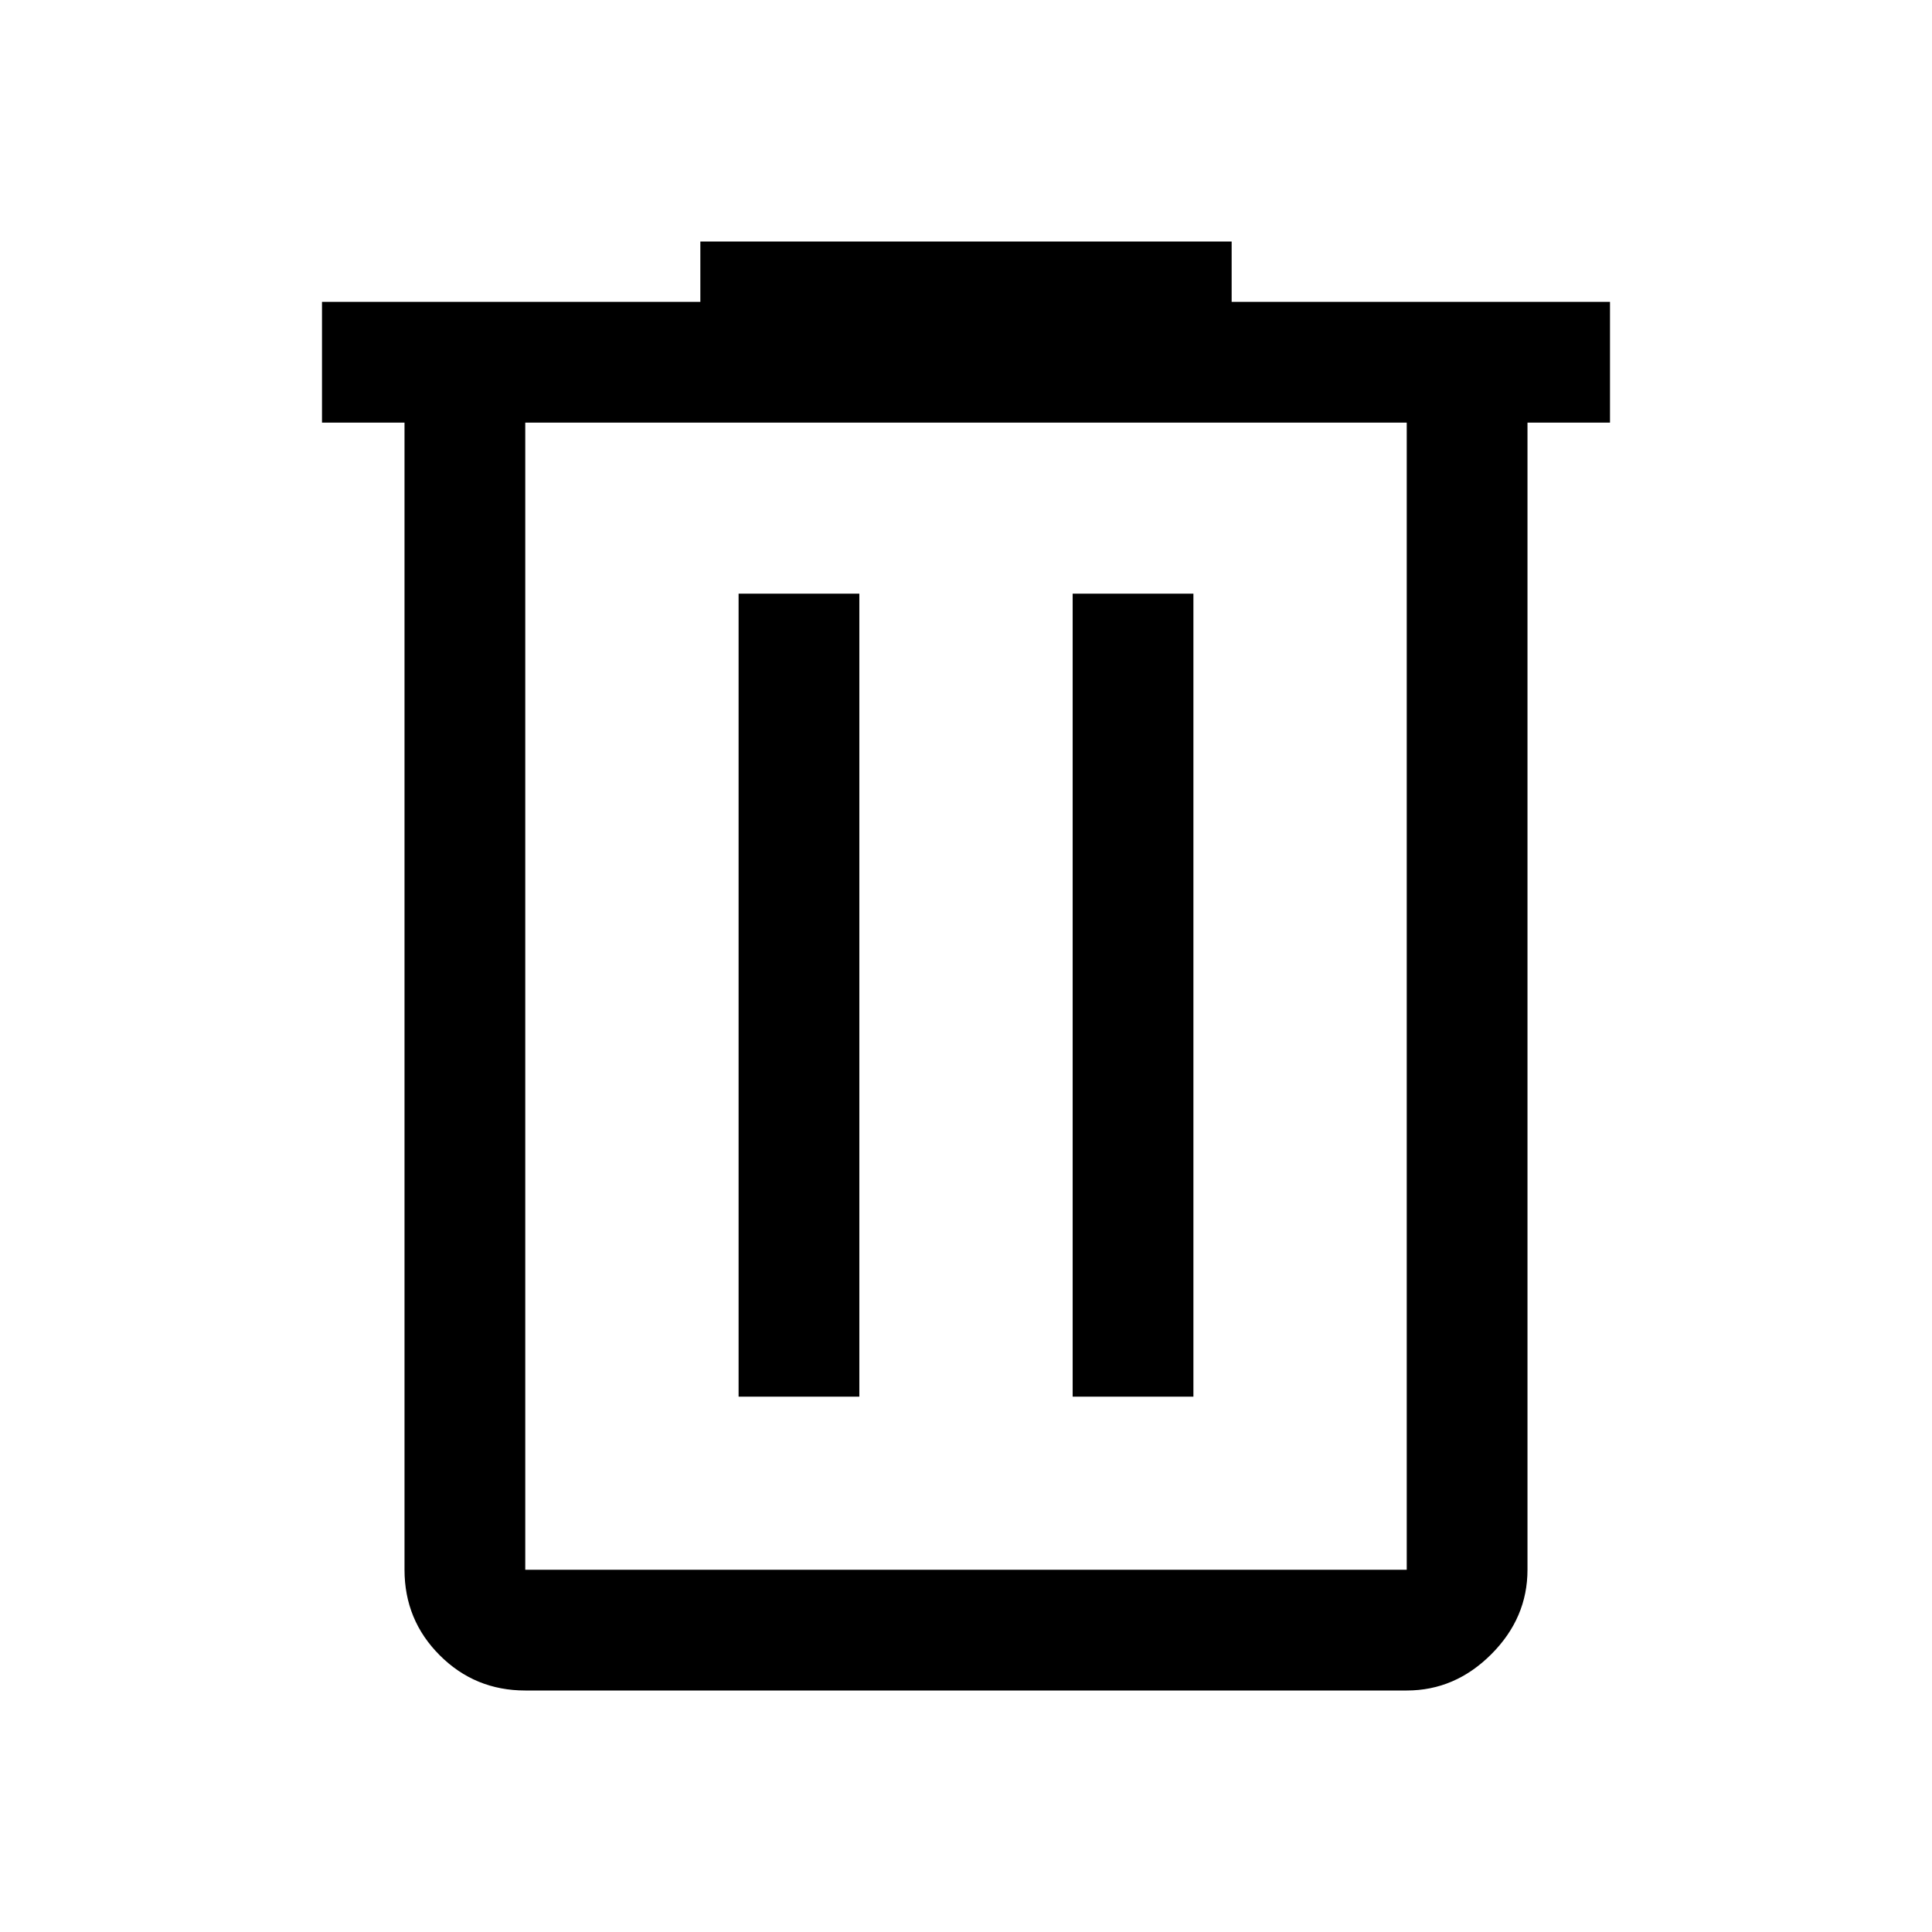
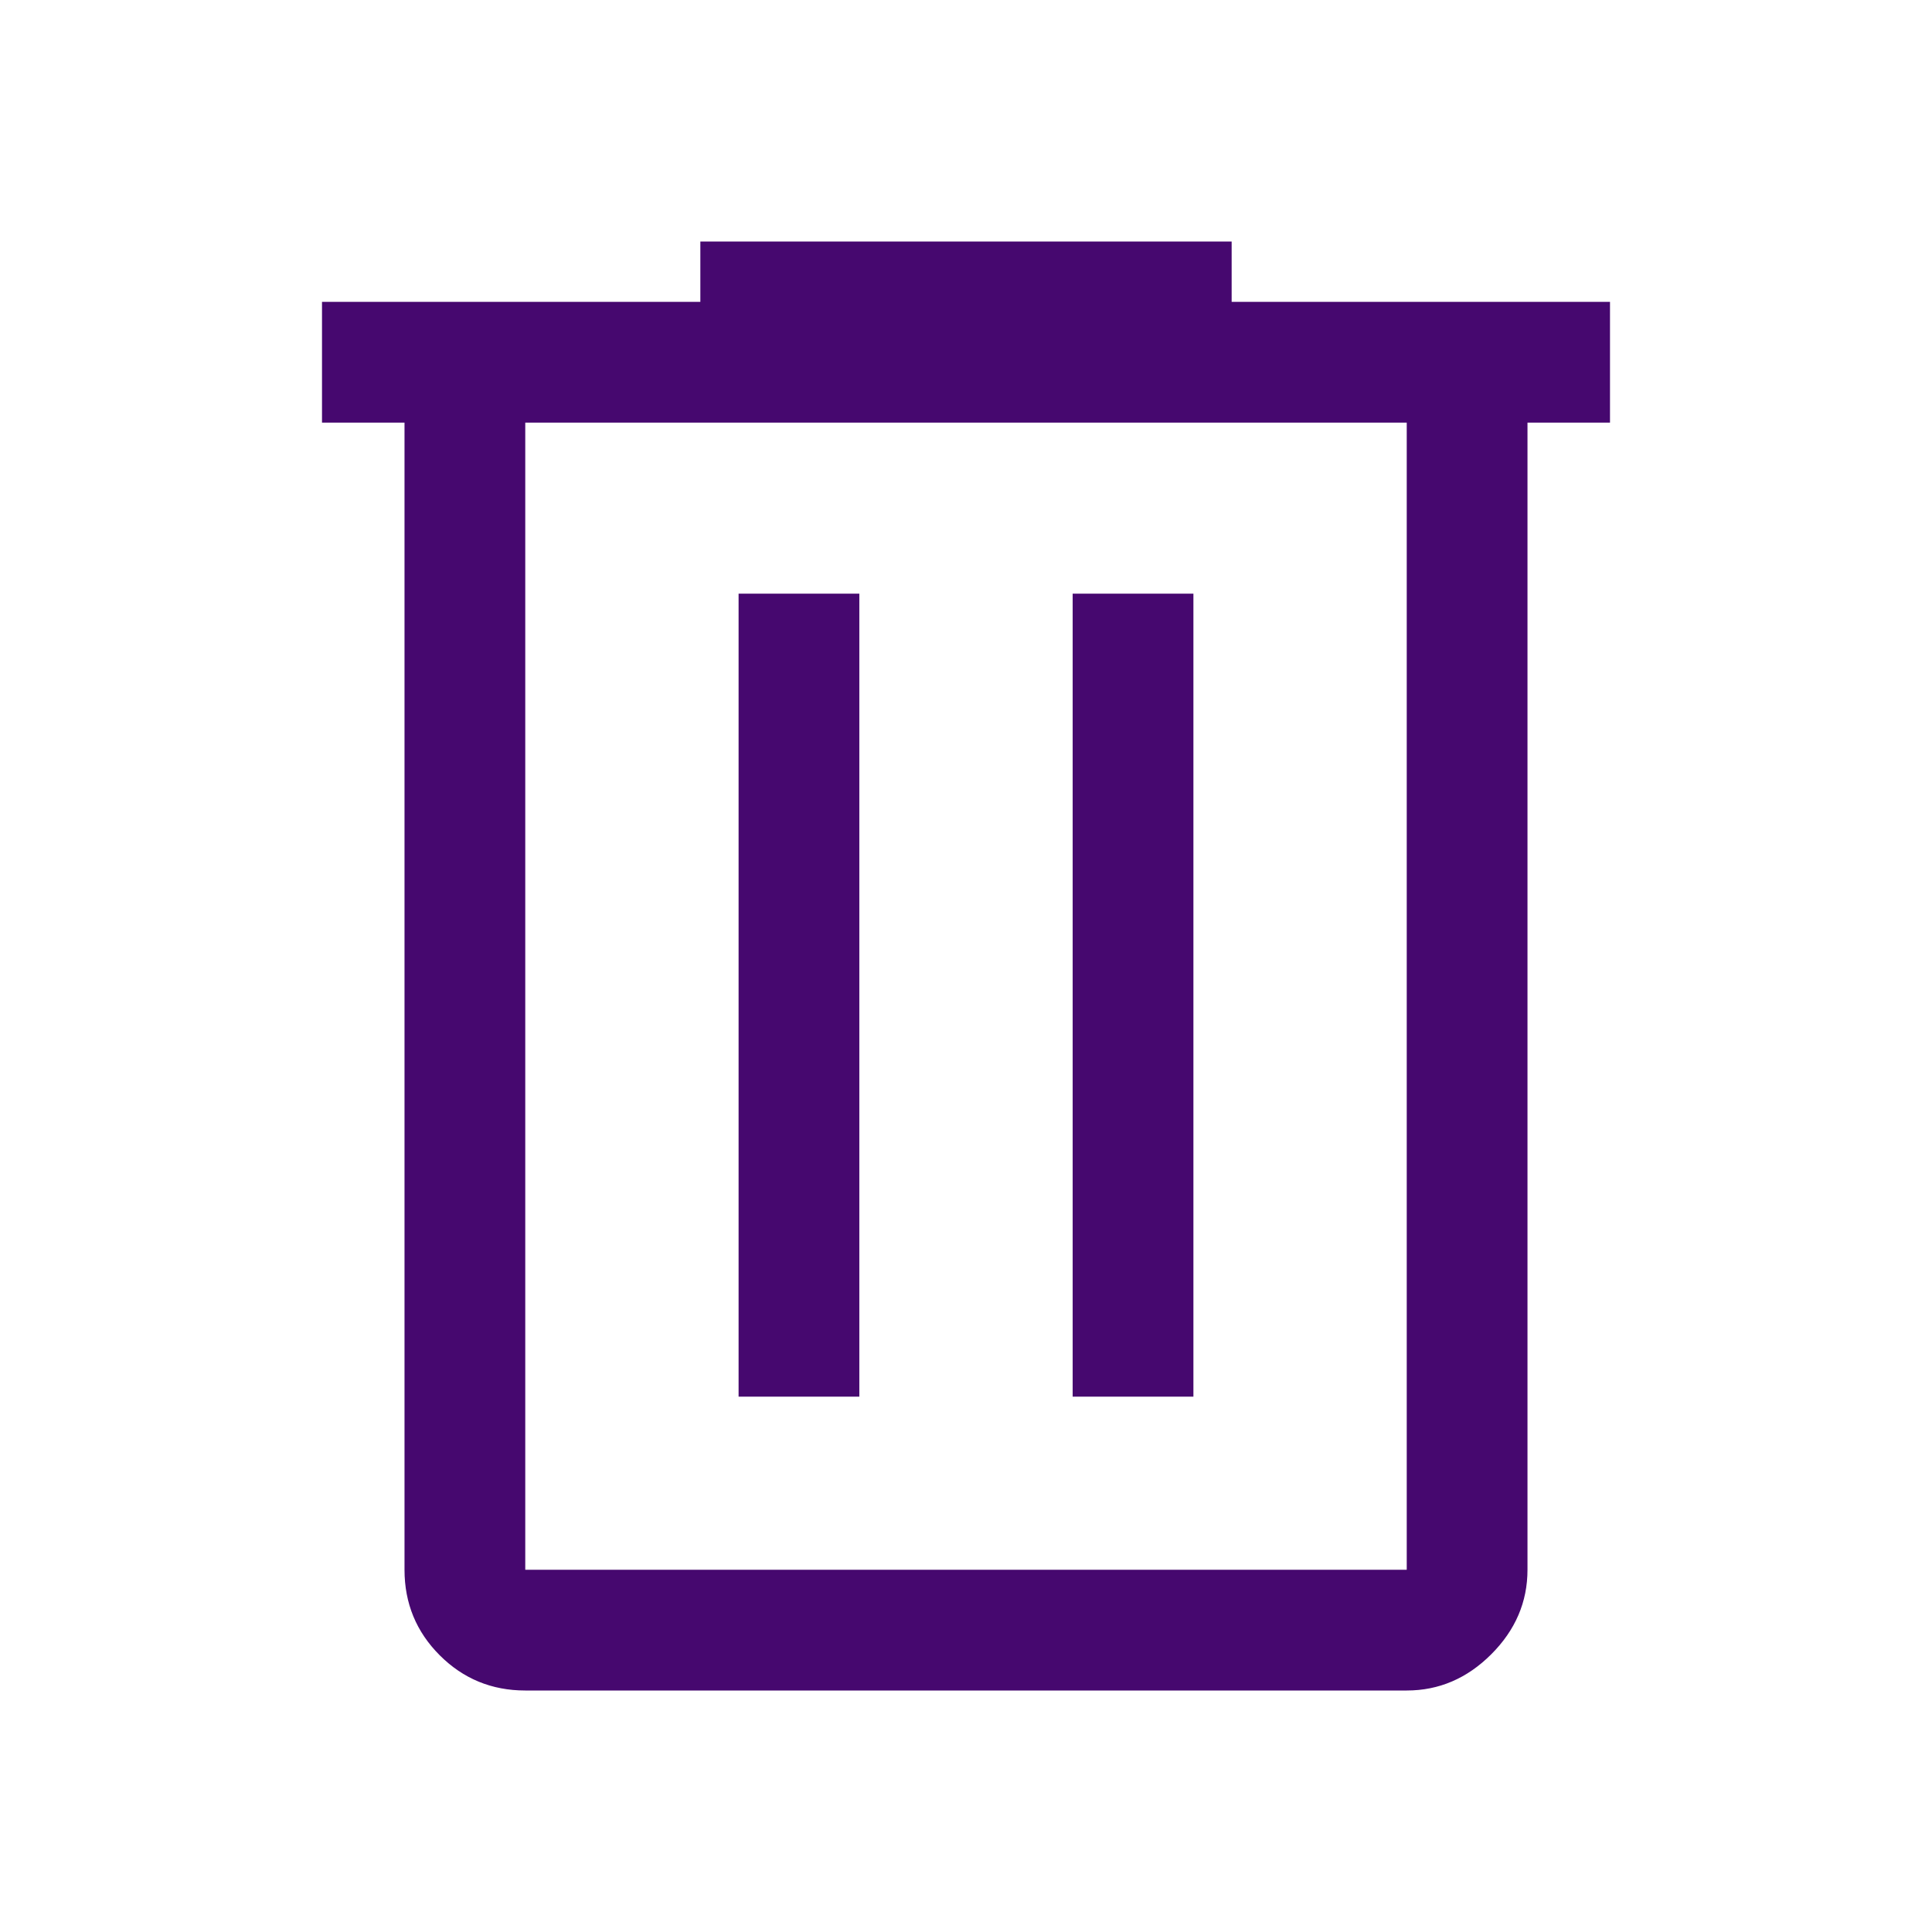
- <svg xmlns="http://www.w3.org/2000/svg" height="48" width="48">
-   <path d="M13.05 42q-1.25 0-2.125-.875T10.05 39V10.5H8v-3h9.4V6h13.2v1.5H40v3h-2.05V39q0 1.2-.9 2.1-.9.9-2.1.9Zm21.9-31.5h-21.9V39h21.9Zm-16.6 24.2h3V14.75h-3Zm8.3 0h3V14.75h-3Zm-13.6-24.2V39Z" />
+ <svg xmlns="http://www.w3.org/2000/svg" width="100%" height="100%" viewBox="0 0 48 48" version="1.1" xml:space="preserve" style="fill-rule:evenodd;clip-rule:evenodd;stroke-linejoin:round;stroke-miterlimit:2;">
+   <path d="M13.05,42c-0.833,0 -1.542,-0.292 -2.125,-0.875c-0.583,-0.583 -0.875,-1.292 -0.875,-2.125l0,-28.5l-2.05,0l0,-3l9.4,0l0,-1.5l13.2,0l-0,1.5l9.4,0l0,3l-2.05,0l0,28.5c0,0.8 -0.3,1.5 -0.9,2.1c-0.6,0.6 -1.3,0.9 -2.1,0.9l-21.9,0Zm21.9,-31.5l-21.9,0l0,28.5l21.9,0l0,-28.5Zm-16.6,24.2l3,0l0,-19.95l-3,-0l0,19.95Zm8.3,0l3,0l0,-19.95l-3,-0l0,19.95Zm-13.6,-24.2l0,28.5l0,-28.5Z" style="fill:#46086f;fill-rule:nonzero;" />
</svg>
